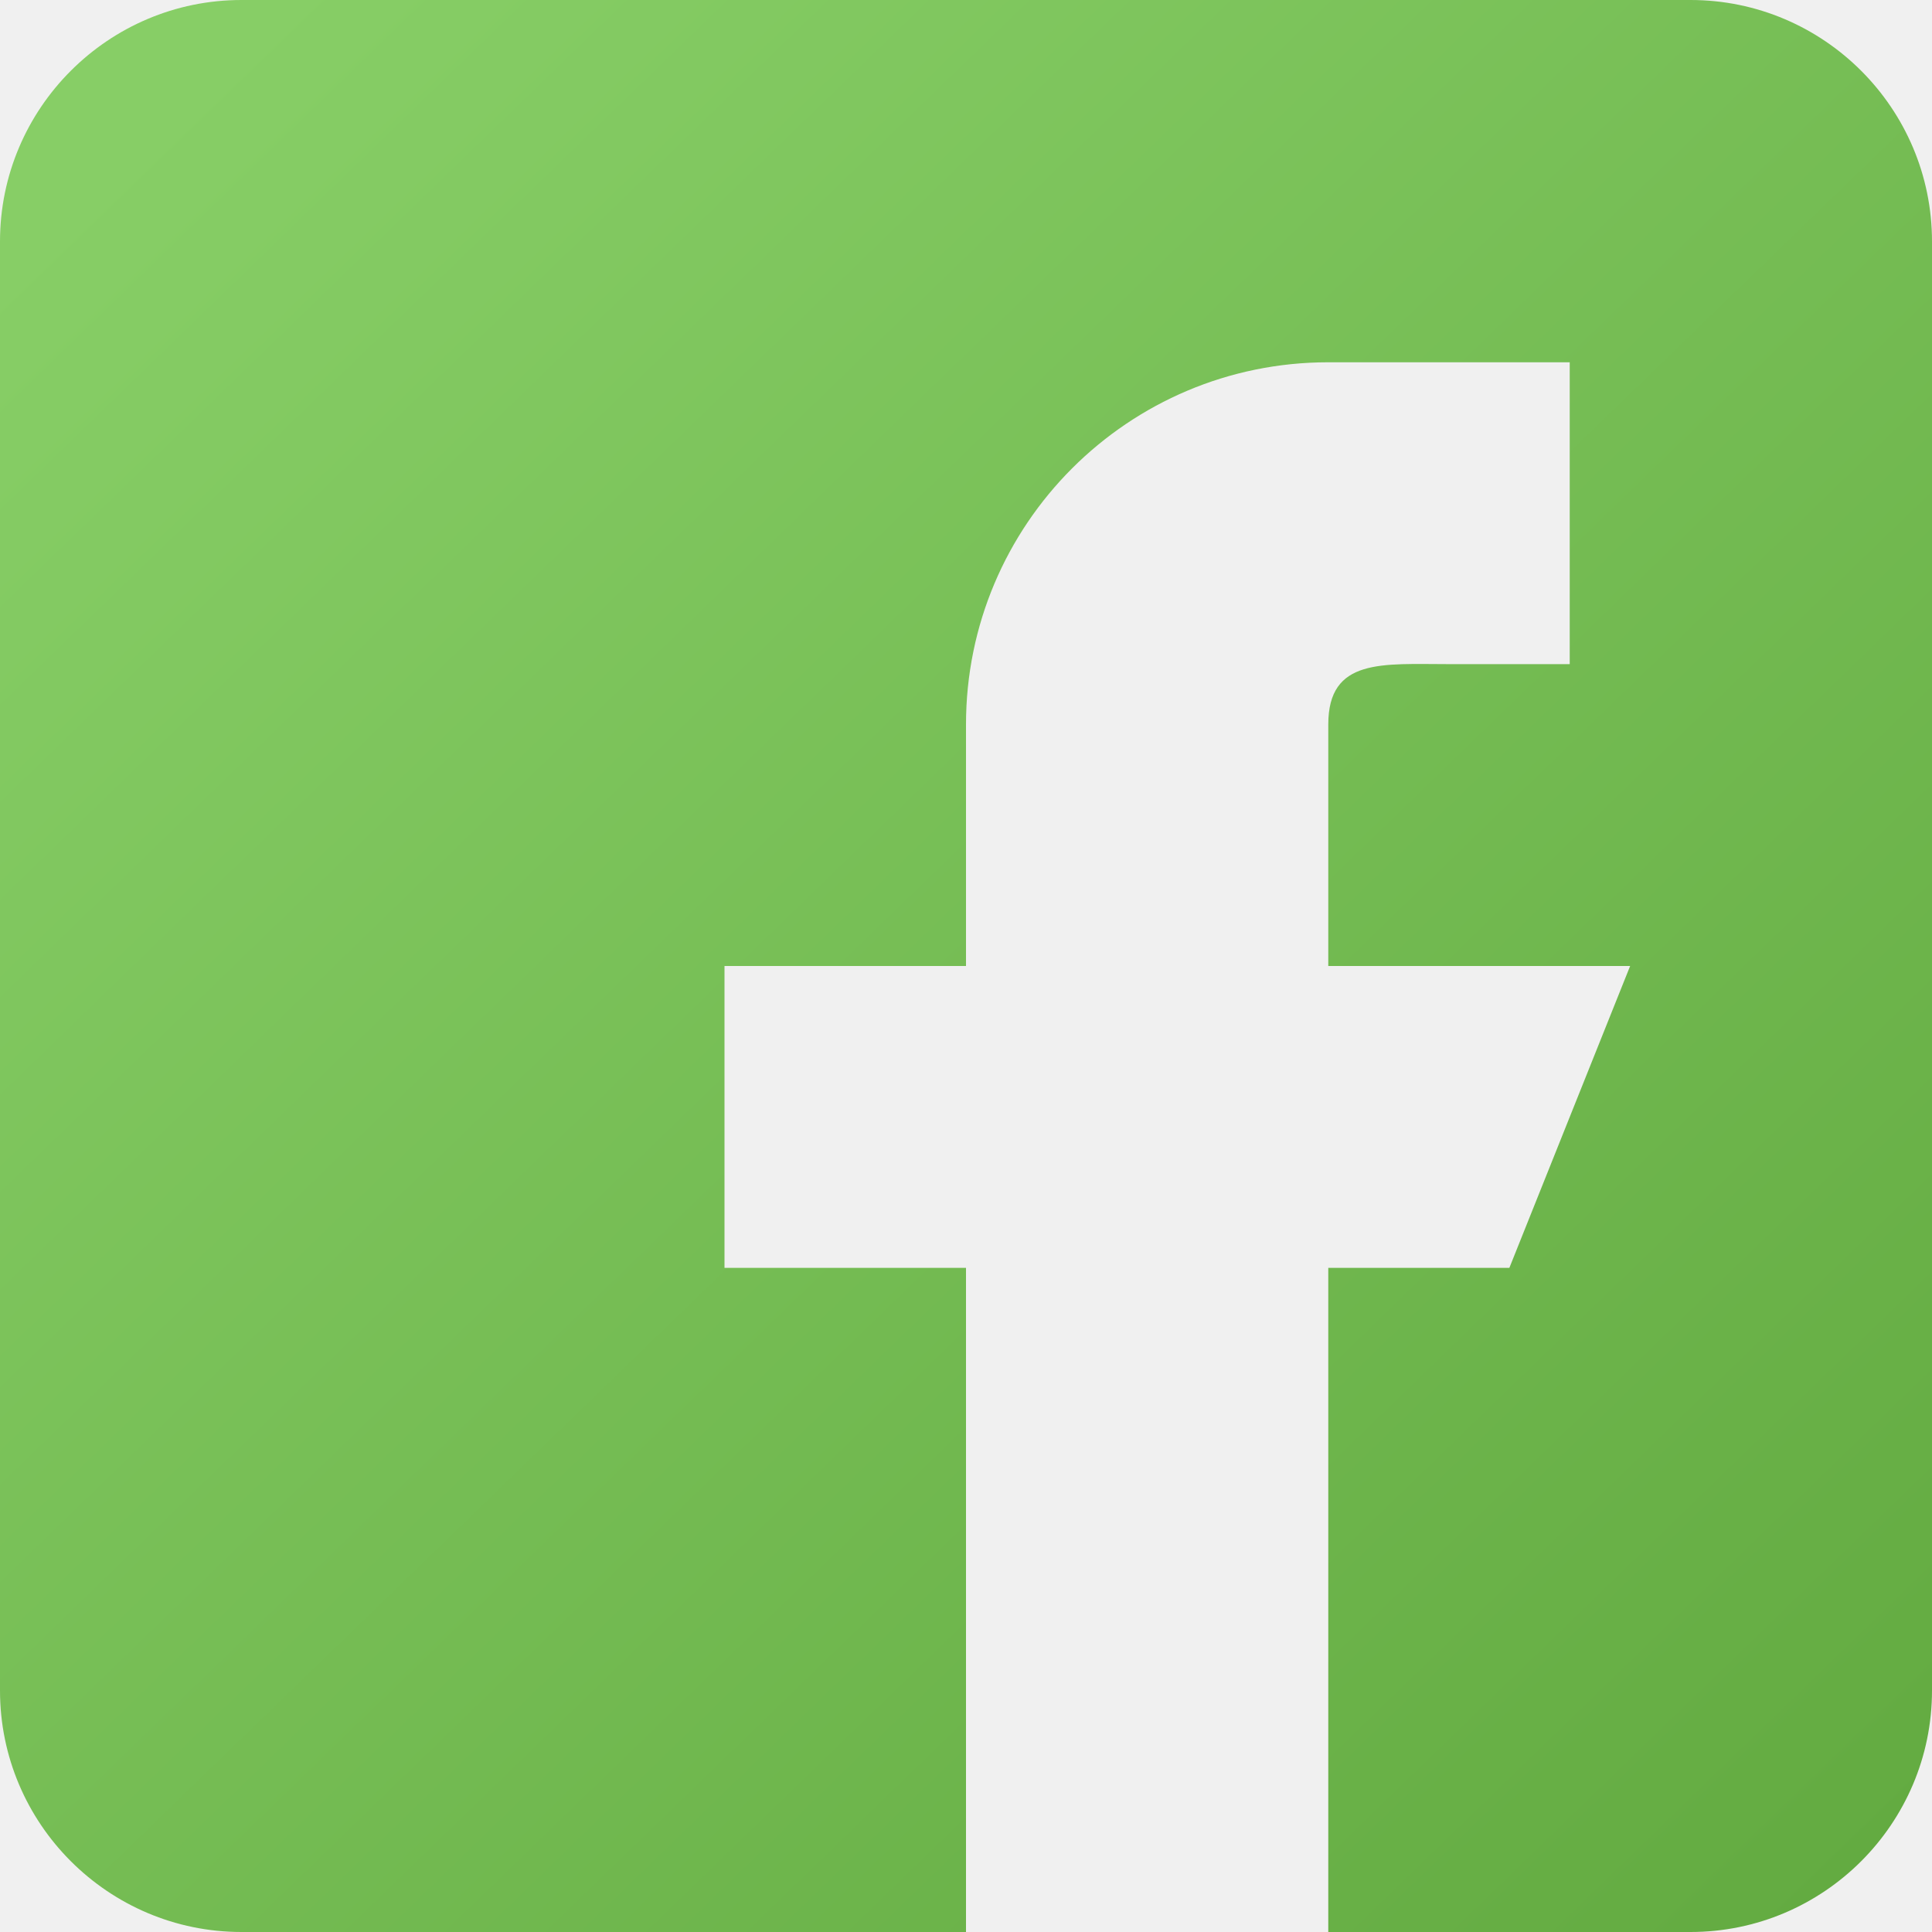
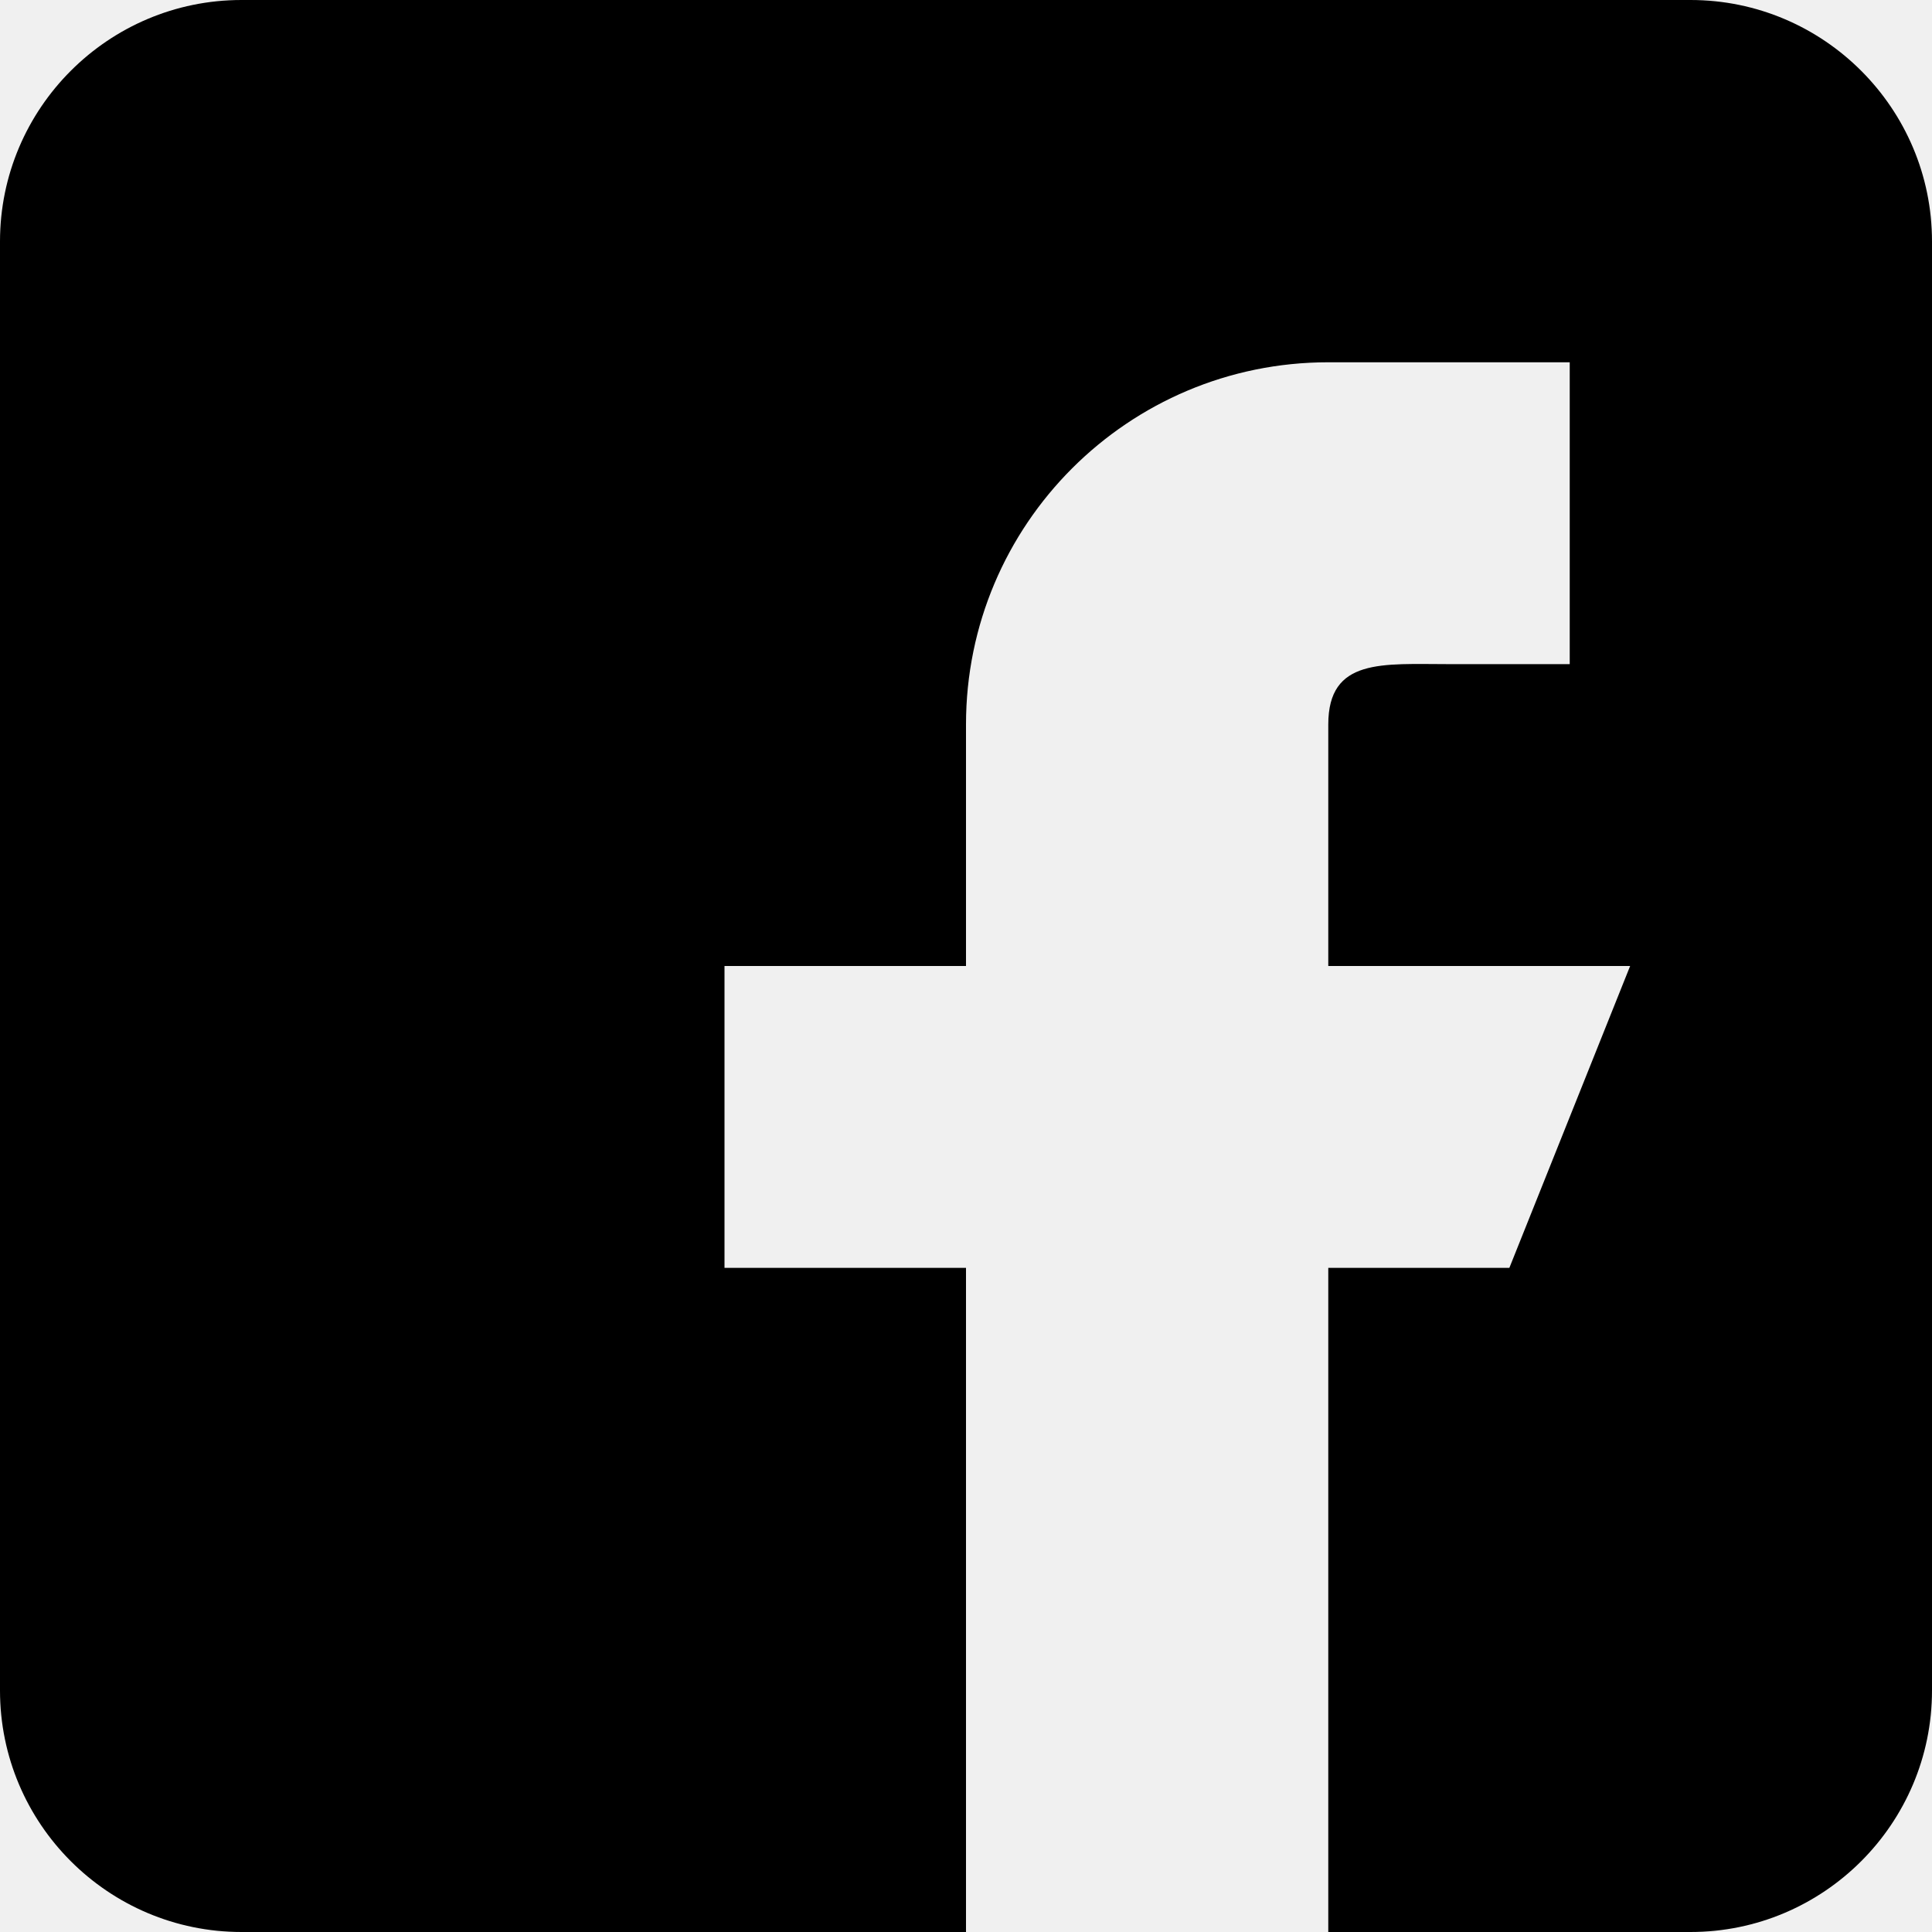
- <svg xmlns="http://www.w3.org/2000/svg" width="37" height="37" viewBox="0 0 37 37" fill="none">
-   <g clip-path="url(#clip0_187_549)">
-     <path d="M32.375 0H4.625C2.074 0 0 2.074 0 4.625V32.375C0 34.926 2.074 37 4.625 37H18.5V24.281H13.875V18.5H18.5V13.875C18.5 10.043 21.606 6.938 25.438 6.938H30.062V12.719H27.75C26.474 12.719 25.438 12.598 25.438 13.875V18.5H31.219L28.906 24.281H25.438V37H32.375C34.926 37 37 34.926 37 32.375V4.625C37 2.074 34.926 0 32.375 0Z" fill="url(#paint0_linear_187_549)" />
-   </g>
-   <defs>
-     <linearGradient id="paint0_linear_187_549" x1="1.939" y1="3.21" x2="34.606" y2="36.94" gradientUnits="userSpaceOnUse">
-       <stop stop-color="#87CE66" />
-       <stop offset="1" stop-color="#63AB41" />
-     </linearGradient>
-     <clipPath id="clip0_187_549">
-       <rect width="37" height="37" fill="white" />
-     </clipPath>
-   </defs>
+ <svg xmlns="http://www.w3.org/2000/svg" viewBox="0 0 37 37">
+   <path d="M32.375 0H4.625C2.074 0 0 2.074 0 4.625V32.375C0 34.926 2.074 37 4.625 37H18.5V24.281H13.875V18.5H18.5V13.875C18.5 10.043 21.606 6.938 25.438 6.938H30.062V12.719H27.75C26.474 12.719 25.438 12.598 25.438 13.875V18.5H31.219L28.906 24.281H25.438V37H32.375C34.926 37 37 34.926 37 32.375V4.625C37 2.074 34.926 0 32.375 0Z" />
</svg>
